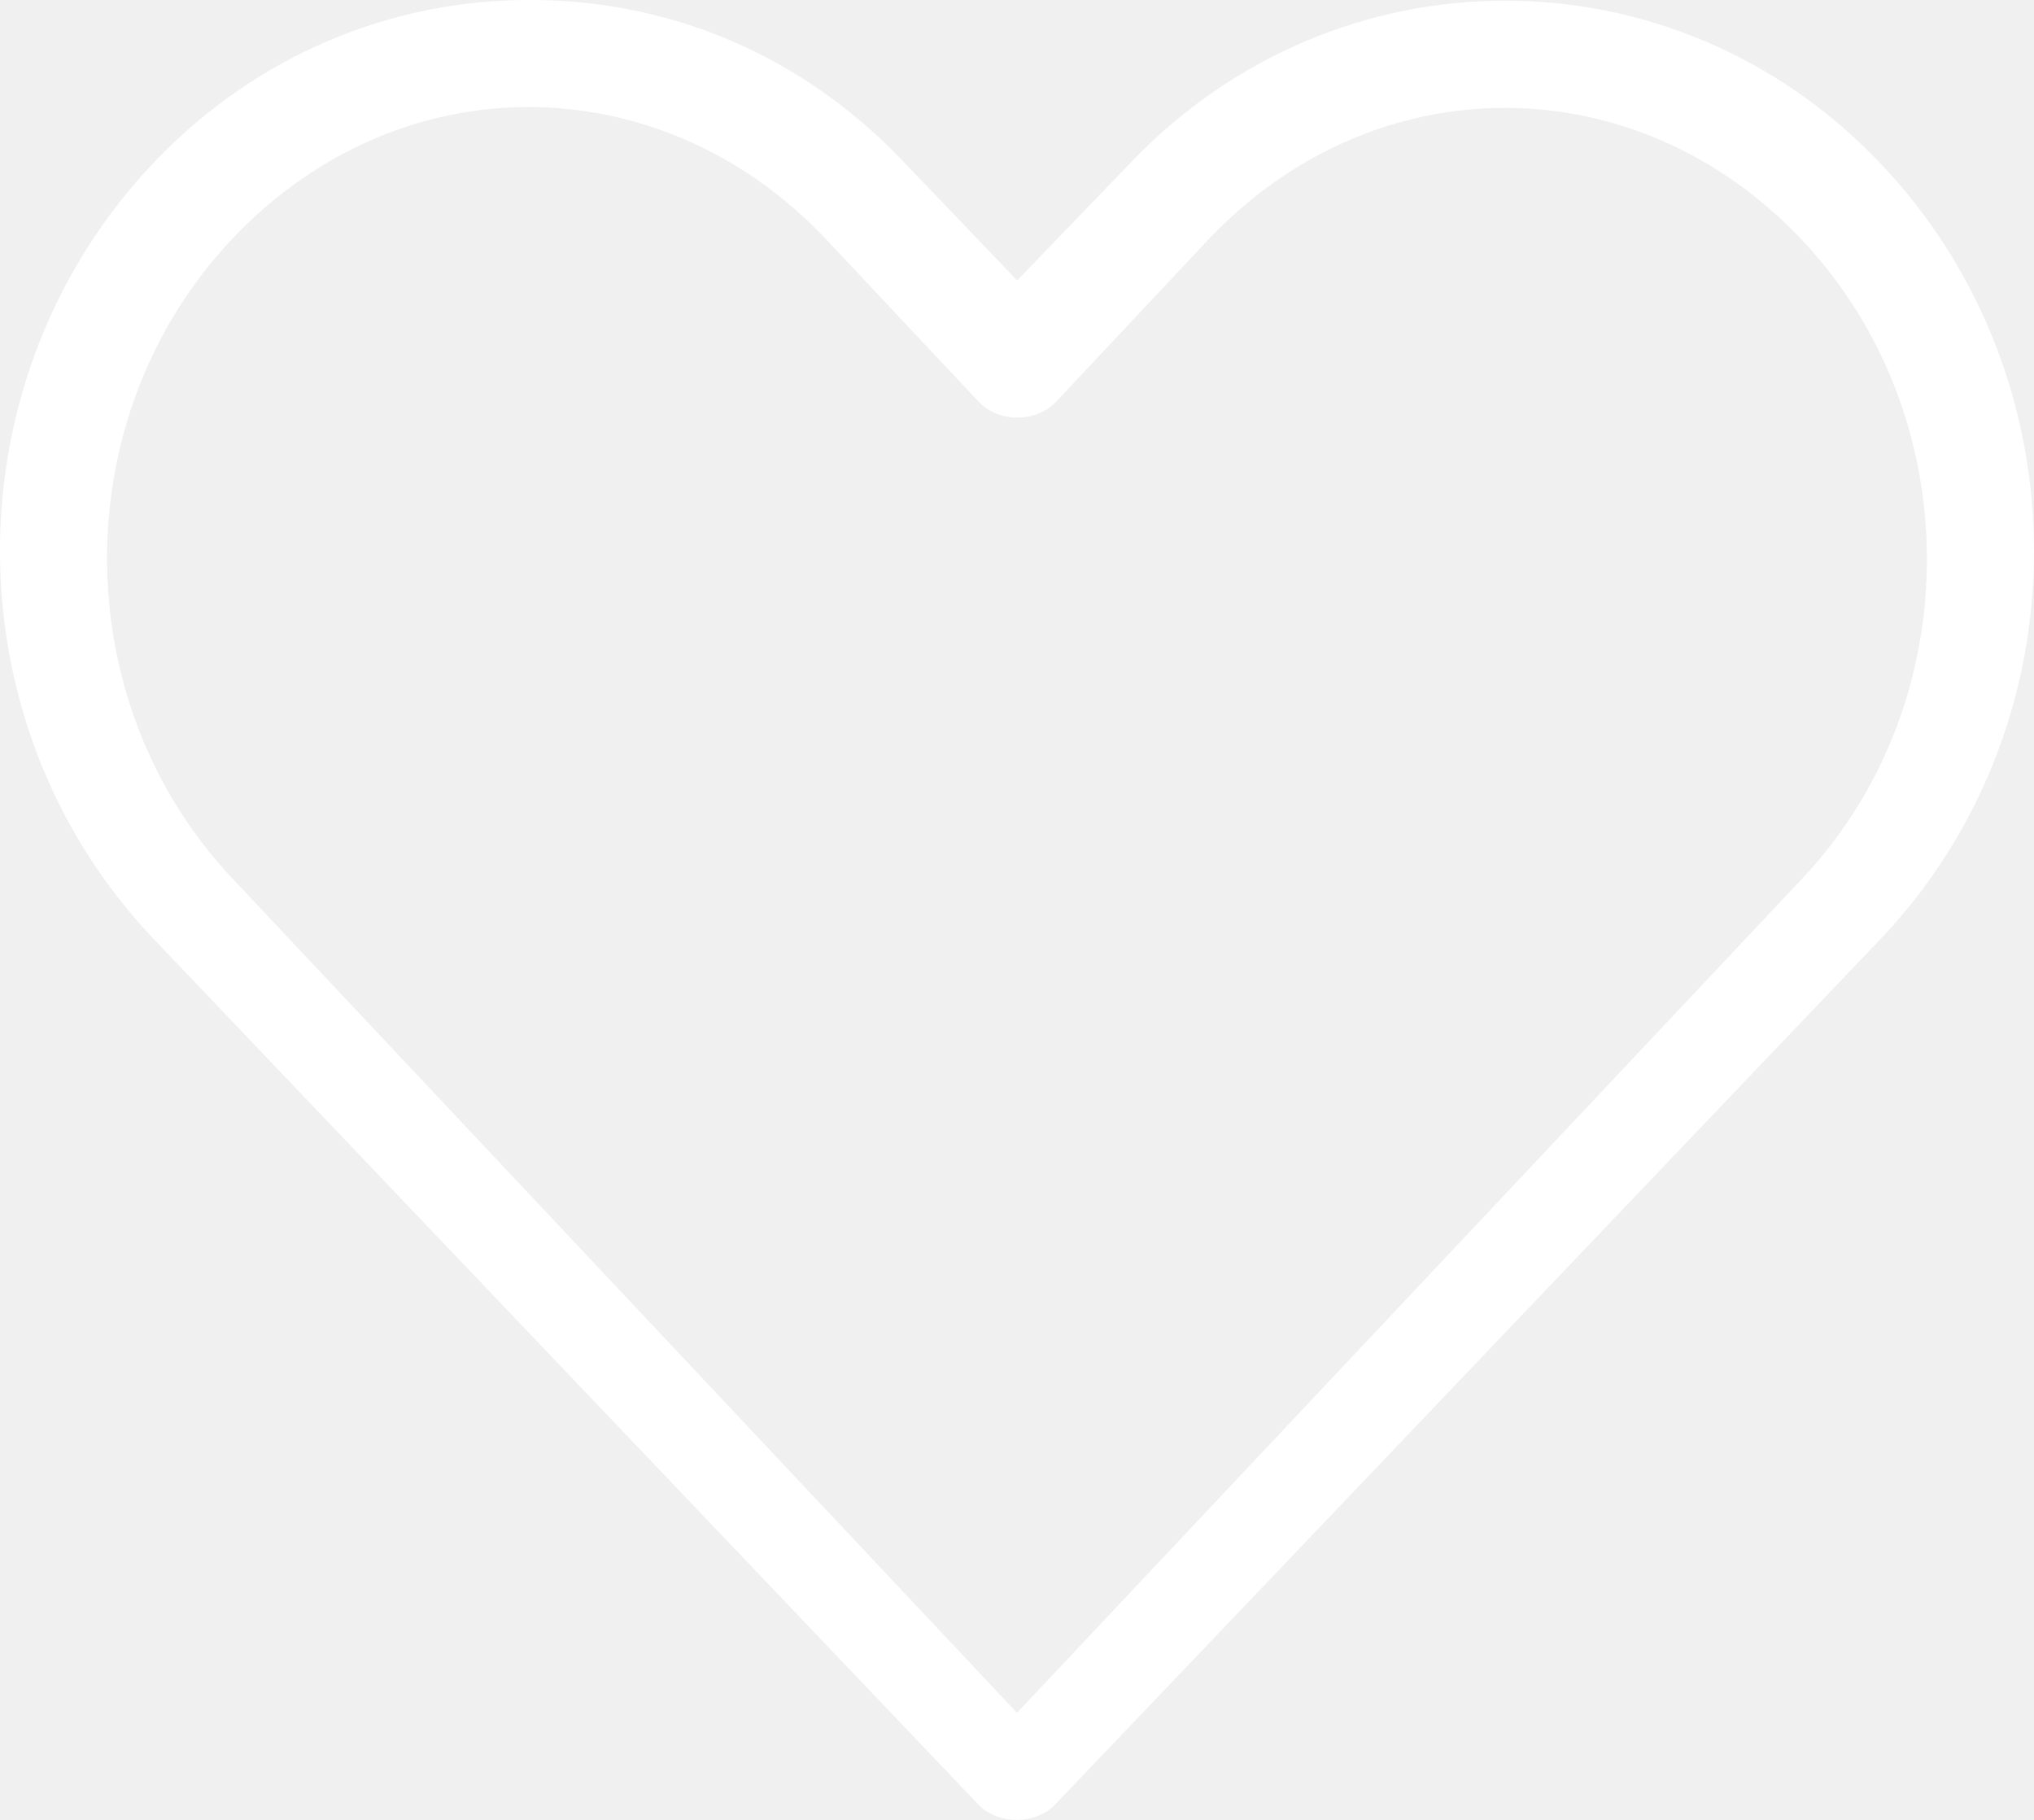
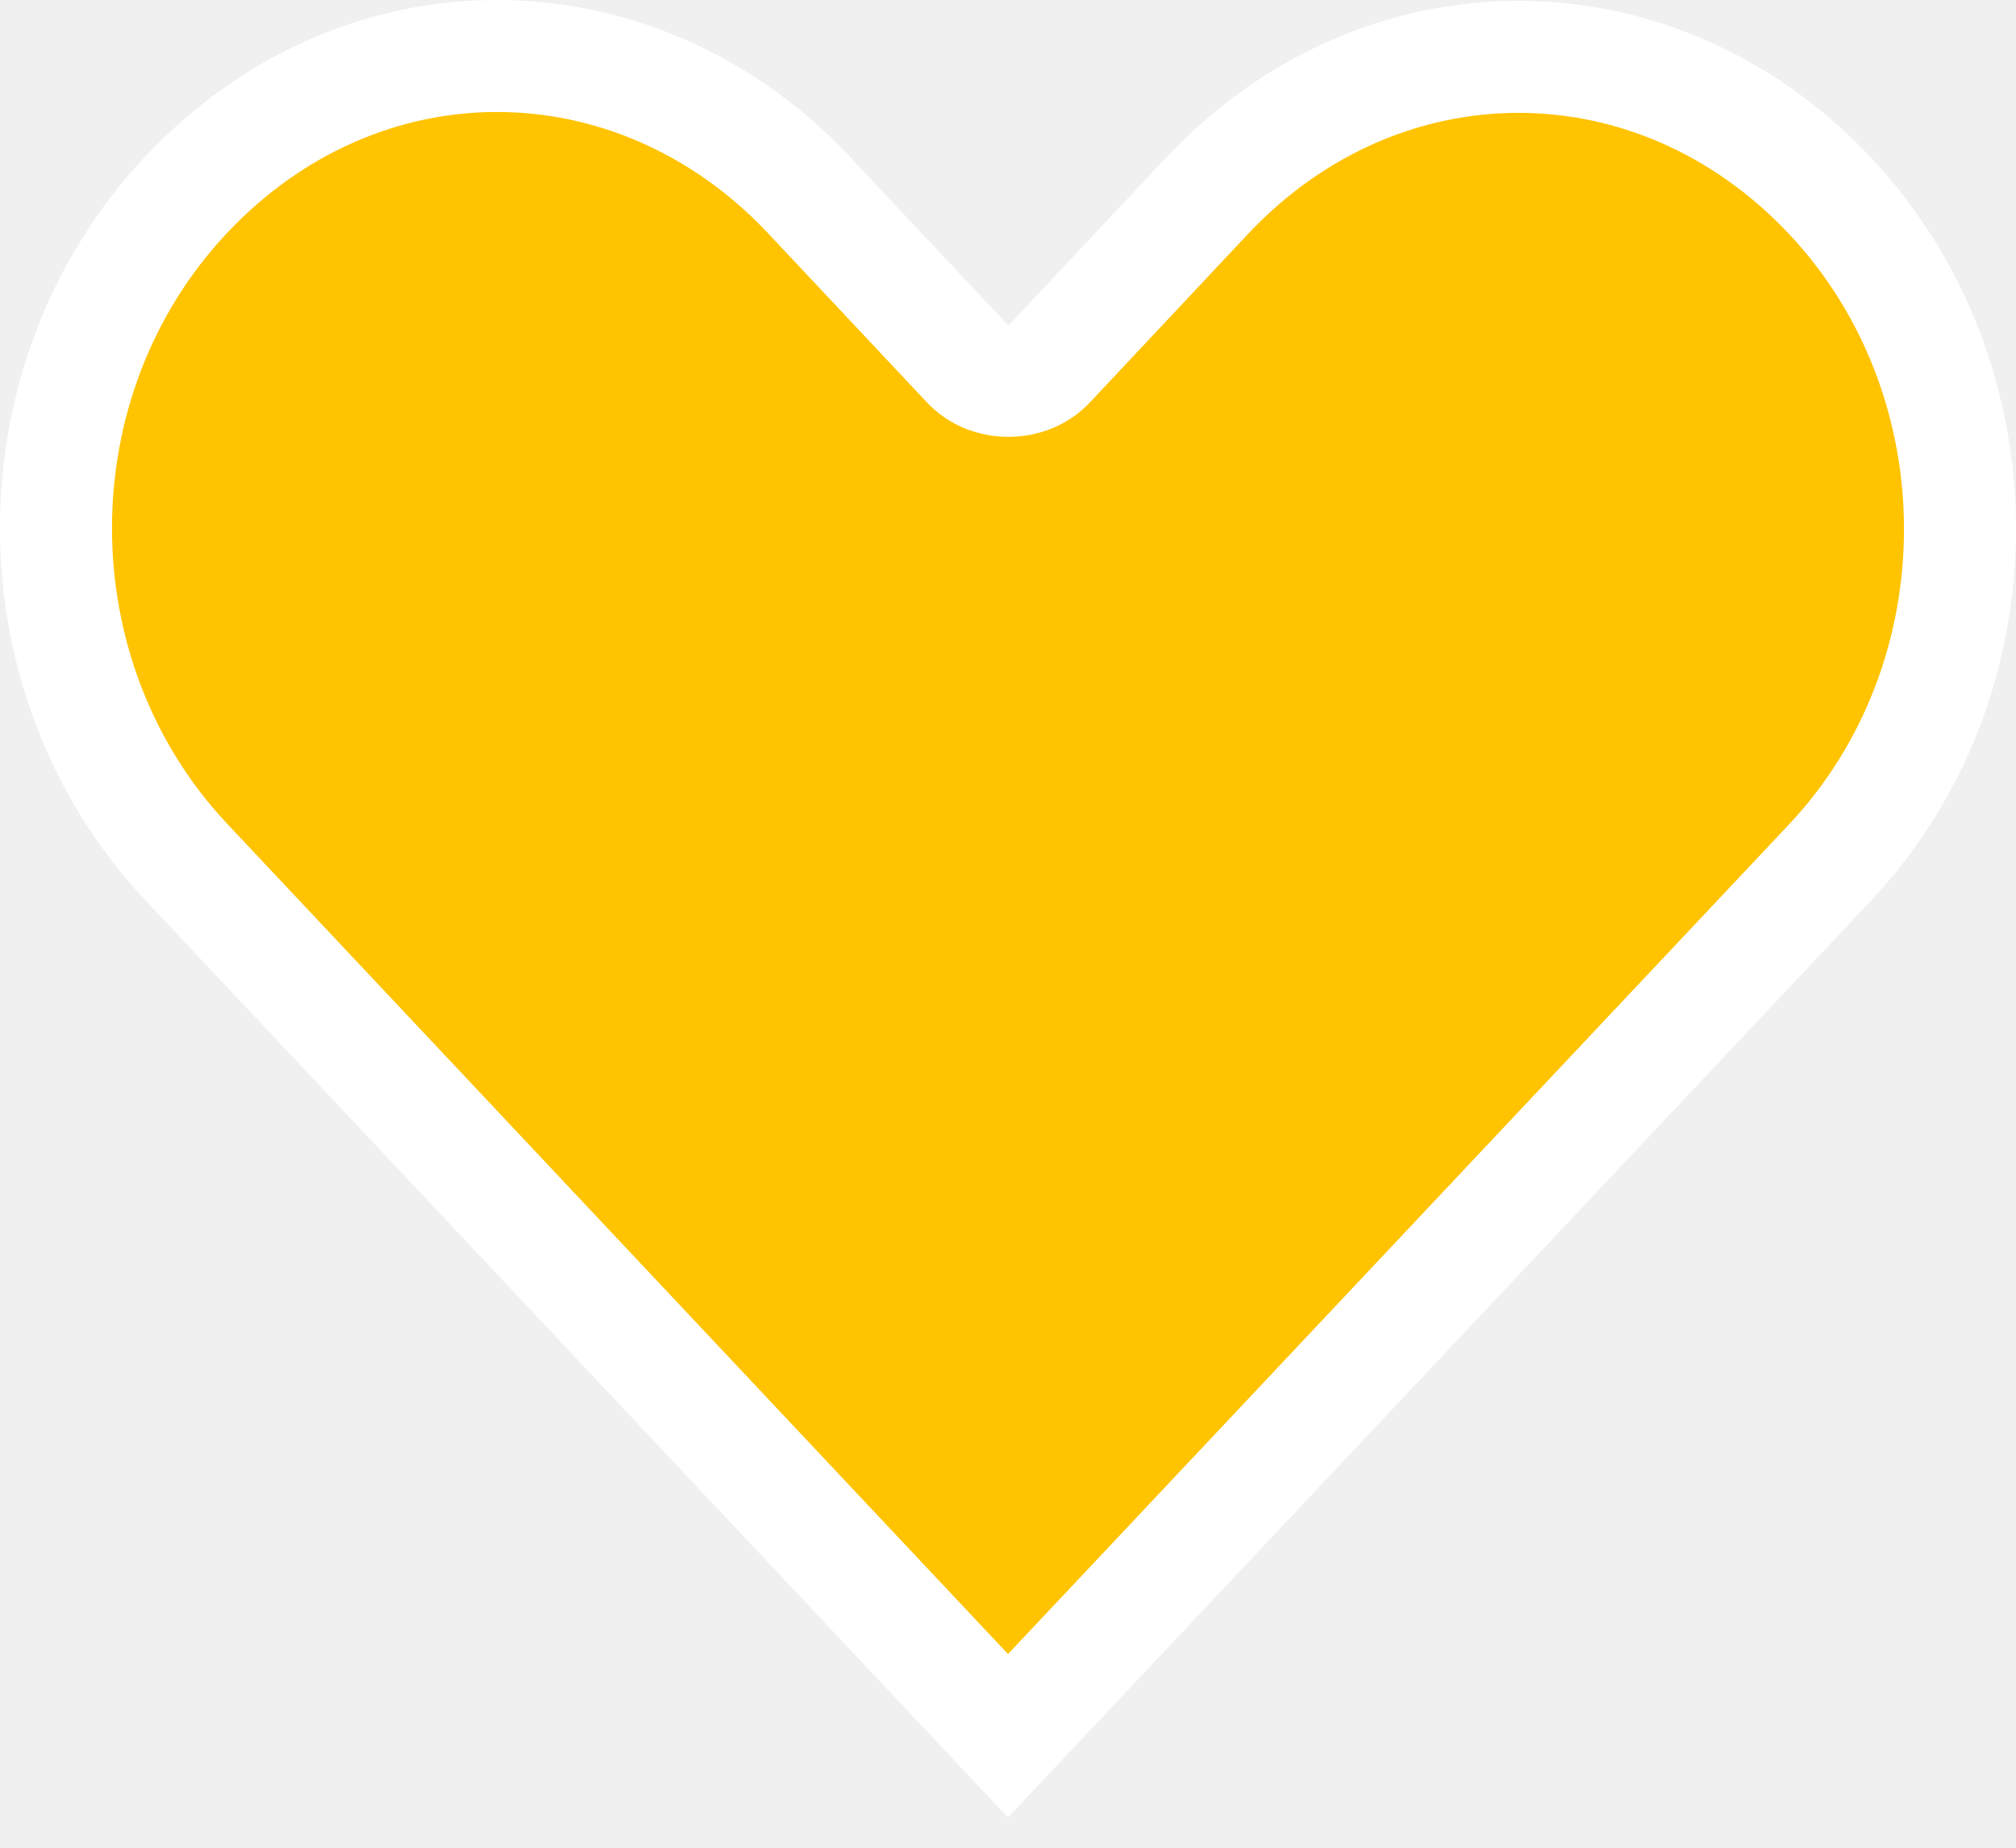
- <svg xmlns="http://www.w3.org/2000/svg" width="38px" height="34px" viewBox="0 0 38 34" version="1.1">
-   <defs>
-     <polygon id="path-1" points="5.39371007e-05 -0 37.995 -0 37.995 33.967 5.39371007e-05 33.967" />
-   </defs>
+ <svg xmlns="http://www.w3.org/2000/svg" width="36px" height="33px" viewBox="0 0 36 33" version="1.1">
  <g id="Symbols" stroke="none" stroke-width="1" fill="none" fill-rule="evenodd">
-     <g id="LIKE" transform="translate(-19, -20)">
+     <g id="LIKE" transform="translate(-20, -22)" fill="#FFC300" stroke="#FFFFFF" stroke-width="2">
      <g id="Group-3">
-         <g transform="translate(19, 20)">
-           <g id="Clip-2" />
-           <path d="M9.875,2 C11.874,2 13.884,2.825 15.437,4.474 L18.281,7.502 C18.654,7.902 19.362,7.902 19.734,7.502 L22.562,4.489 C25.668,1.191 30.565,1.191 33.671,4.489 C36.776,7.788 36.776,13.115 33.671,16.413 C28.781,21.606 23.889,26.807 19,32 L4.328,16.397 C1.225,13.095 1.223,7.772 4.328,4.474 C5.881,2.825 7.876,2 9.875,2 L9.875,2 Z M9.877,-4.4408921e-16 C7.339,-4.4408921e-16 4.815,1.004 2.891,3.019 C-0.956,7.048 -0.967,13.515 2.876,17.548 L18.269,33.704 C18.641,34.099 19.349,34.099 19.721,33.704 C24.857,28.327 29.98,22.942 35.114,17.564 C38.962,13.534 38.962,7.064 35.114,3.034 C31.267,-0.995 24.976,-0.995 21.128,3.034 L19.003,5.24 L16.878,3.019 C14.804,0.838 12.234,-0.01 9.877,-4.4408921e-16 Z" id="Fill-1" fill="#FFFFFF" />
+         <g transform="translate(19, 21)">
+           <path d="M9.875,2 C11.874,2 13.884,2.825 15.437,4.474 L18.281,7.502 C18.654,7.902 19.362,7.902 19.734,7.502 L22.562,4.489 C25.668,1.191 30.565,1.191 33.671,4.489 C36.776,7.788 36.776,13.115 33.671,16.413 C28.781,21.606 23.889,26.807 19,32 L4.328,16.397 C1.225,13.095 1.223,7.772 4.328,4.474 C5.881,2.825 7.876,2 9.875,2 Z" id="Fill-1" />
        </g>
      </g>
    </g>
  </g>
</svg>
